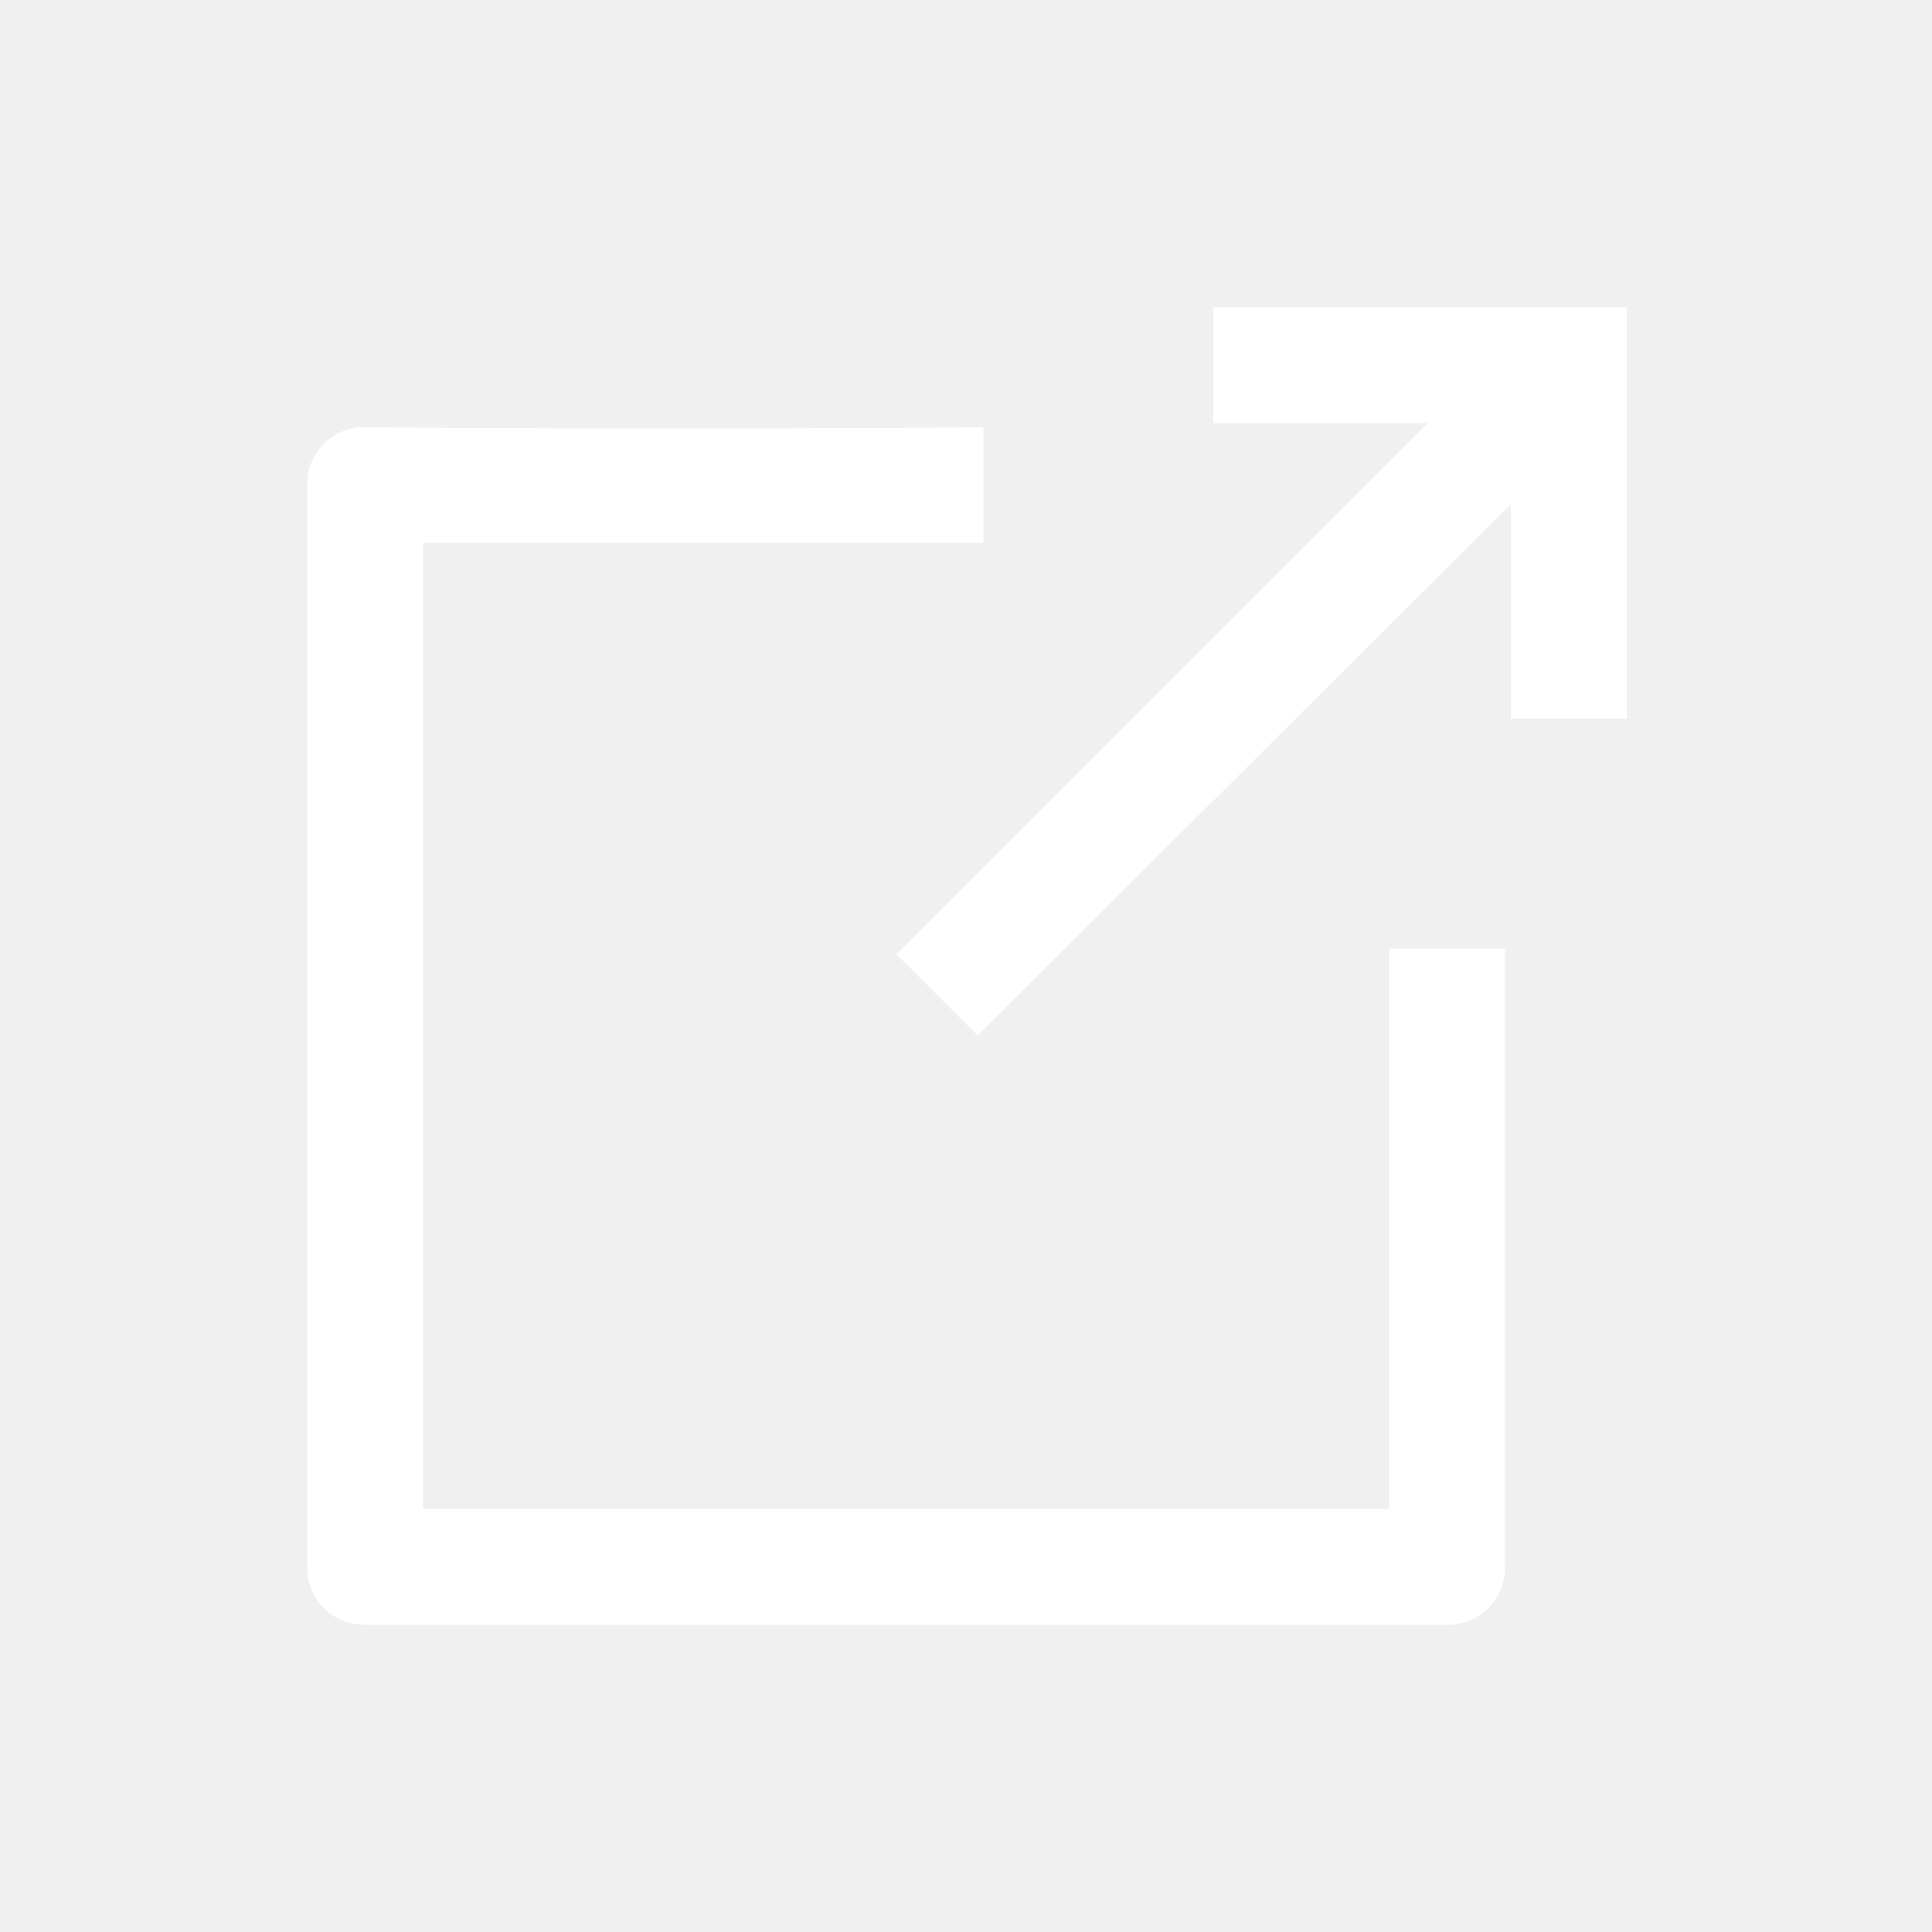
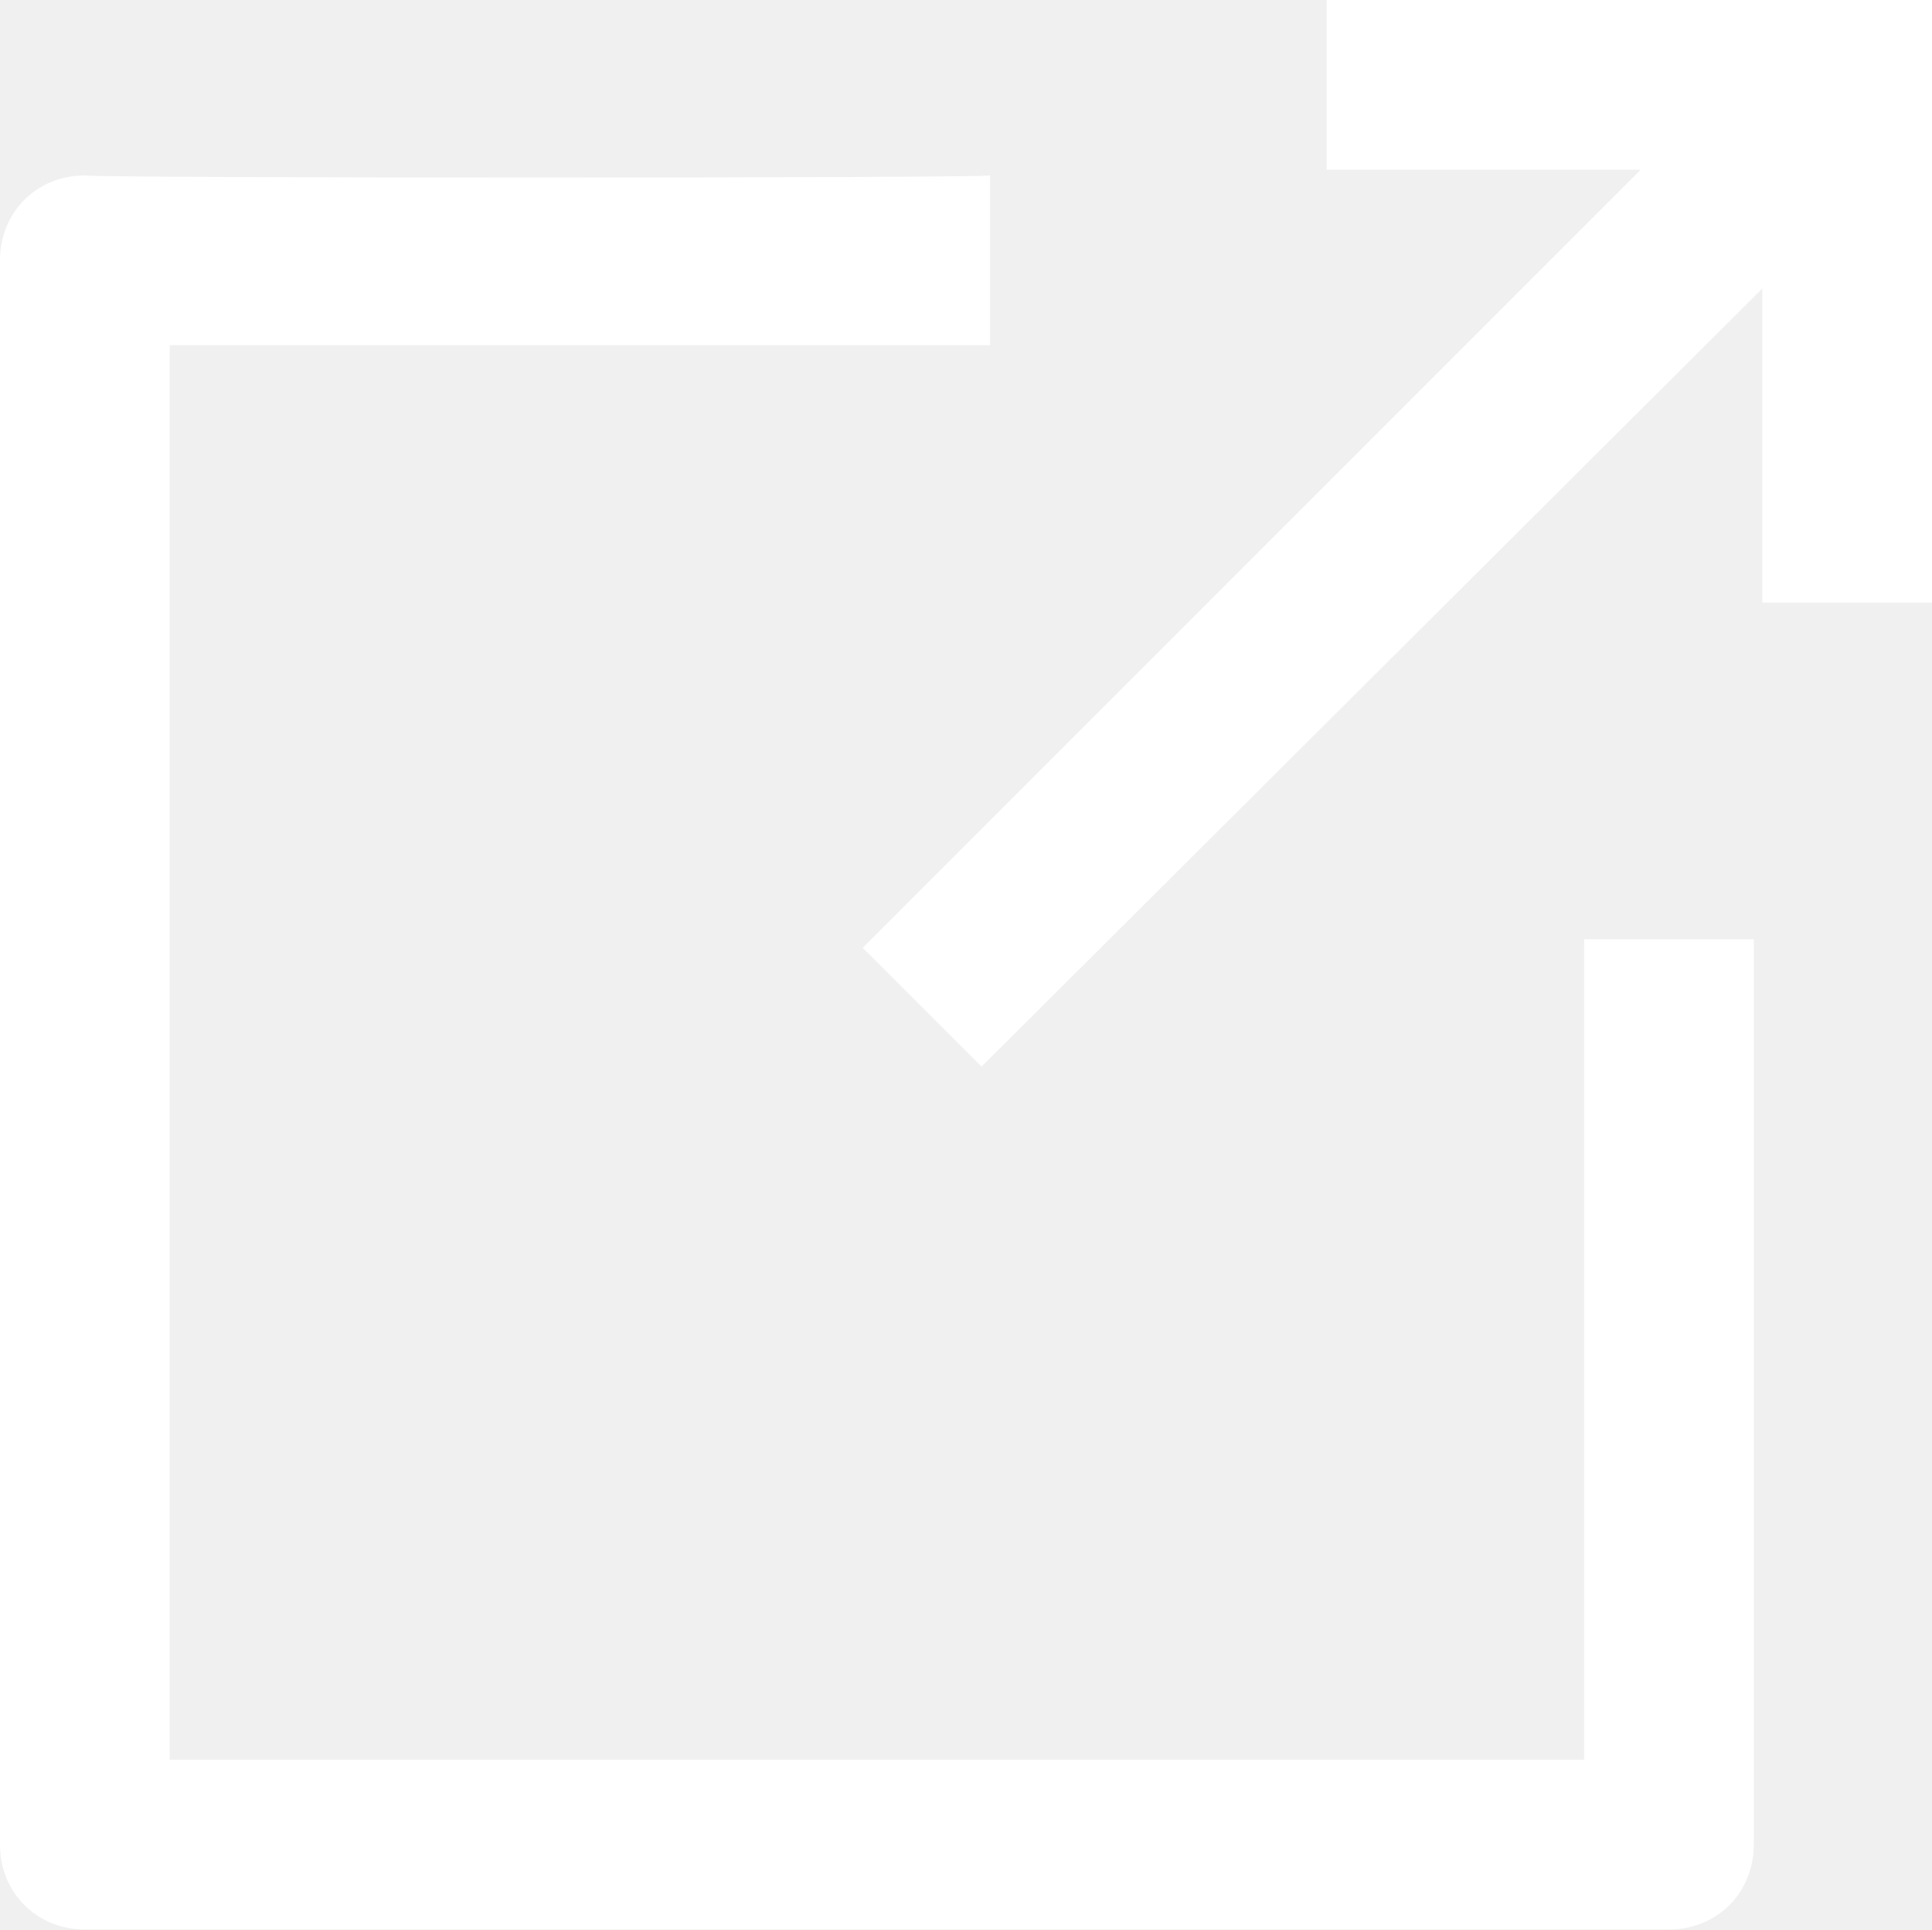
- <svg xmlns="http://www.w3.org/2000/svg" height="300px" width="300px" fill="white" version="1.1" x="0px" y="0px" viewBox="0 0 100 100" style="enable-background:new 0 0 100 100;" xml:space="preserve">
+ <svg xmlns="http://www.w3.org/2000/svg" fill="white" version="1.1" x="0px" y="0px" style="enable-background:new 0 0 100 100;" xml:space="preserve" viewBox="15.9 15.9 68.3 68.2">
  <path d="M18.9,22.1c-1.7,0-3,1.3-3,3v56c0,1.7,1.3,3,3,3h56l0,0c1.7,0,3-1.3,3-3v-32h-6v29h-50v-50h29v-6  C50.9,22.2,18.9,22.2,18.9,22.1z" />
  <polygon points="50.6,53.6 78.2,26.1 78.2,37.2 84.2,37.2 84.2,15.9 62.8,15.9 62.8,21.9 73.9,21.9 46.4,49.4 " />
</svg>
